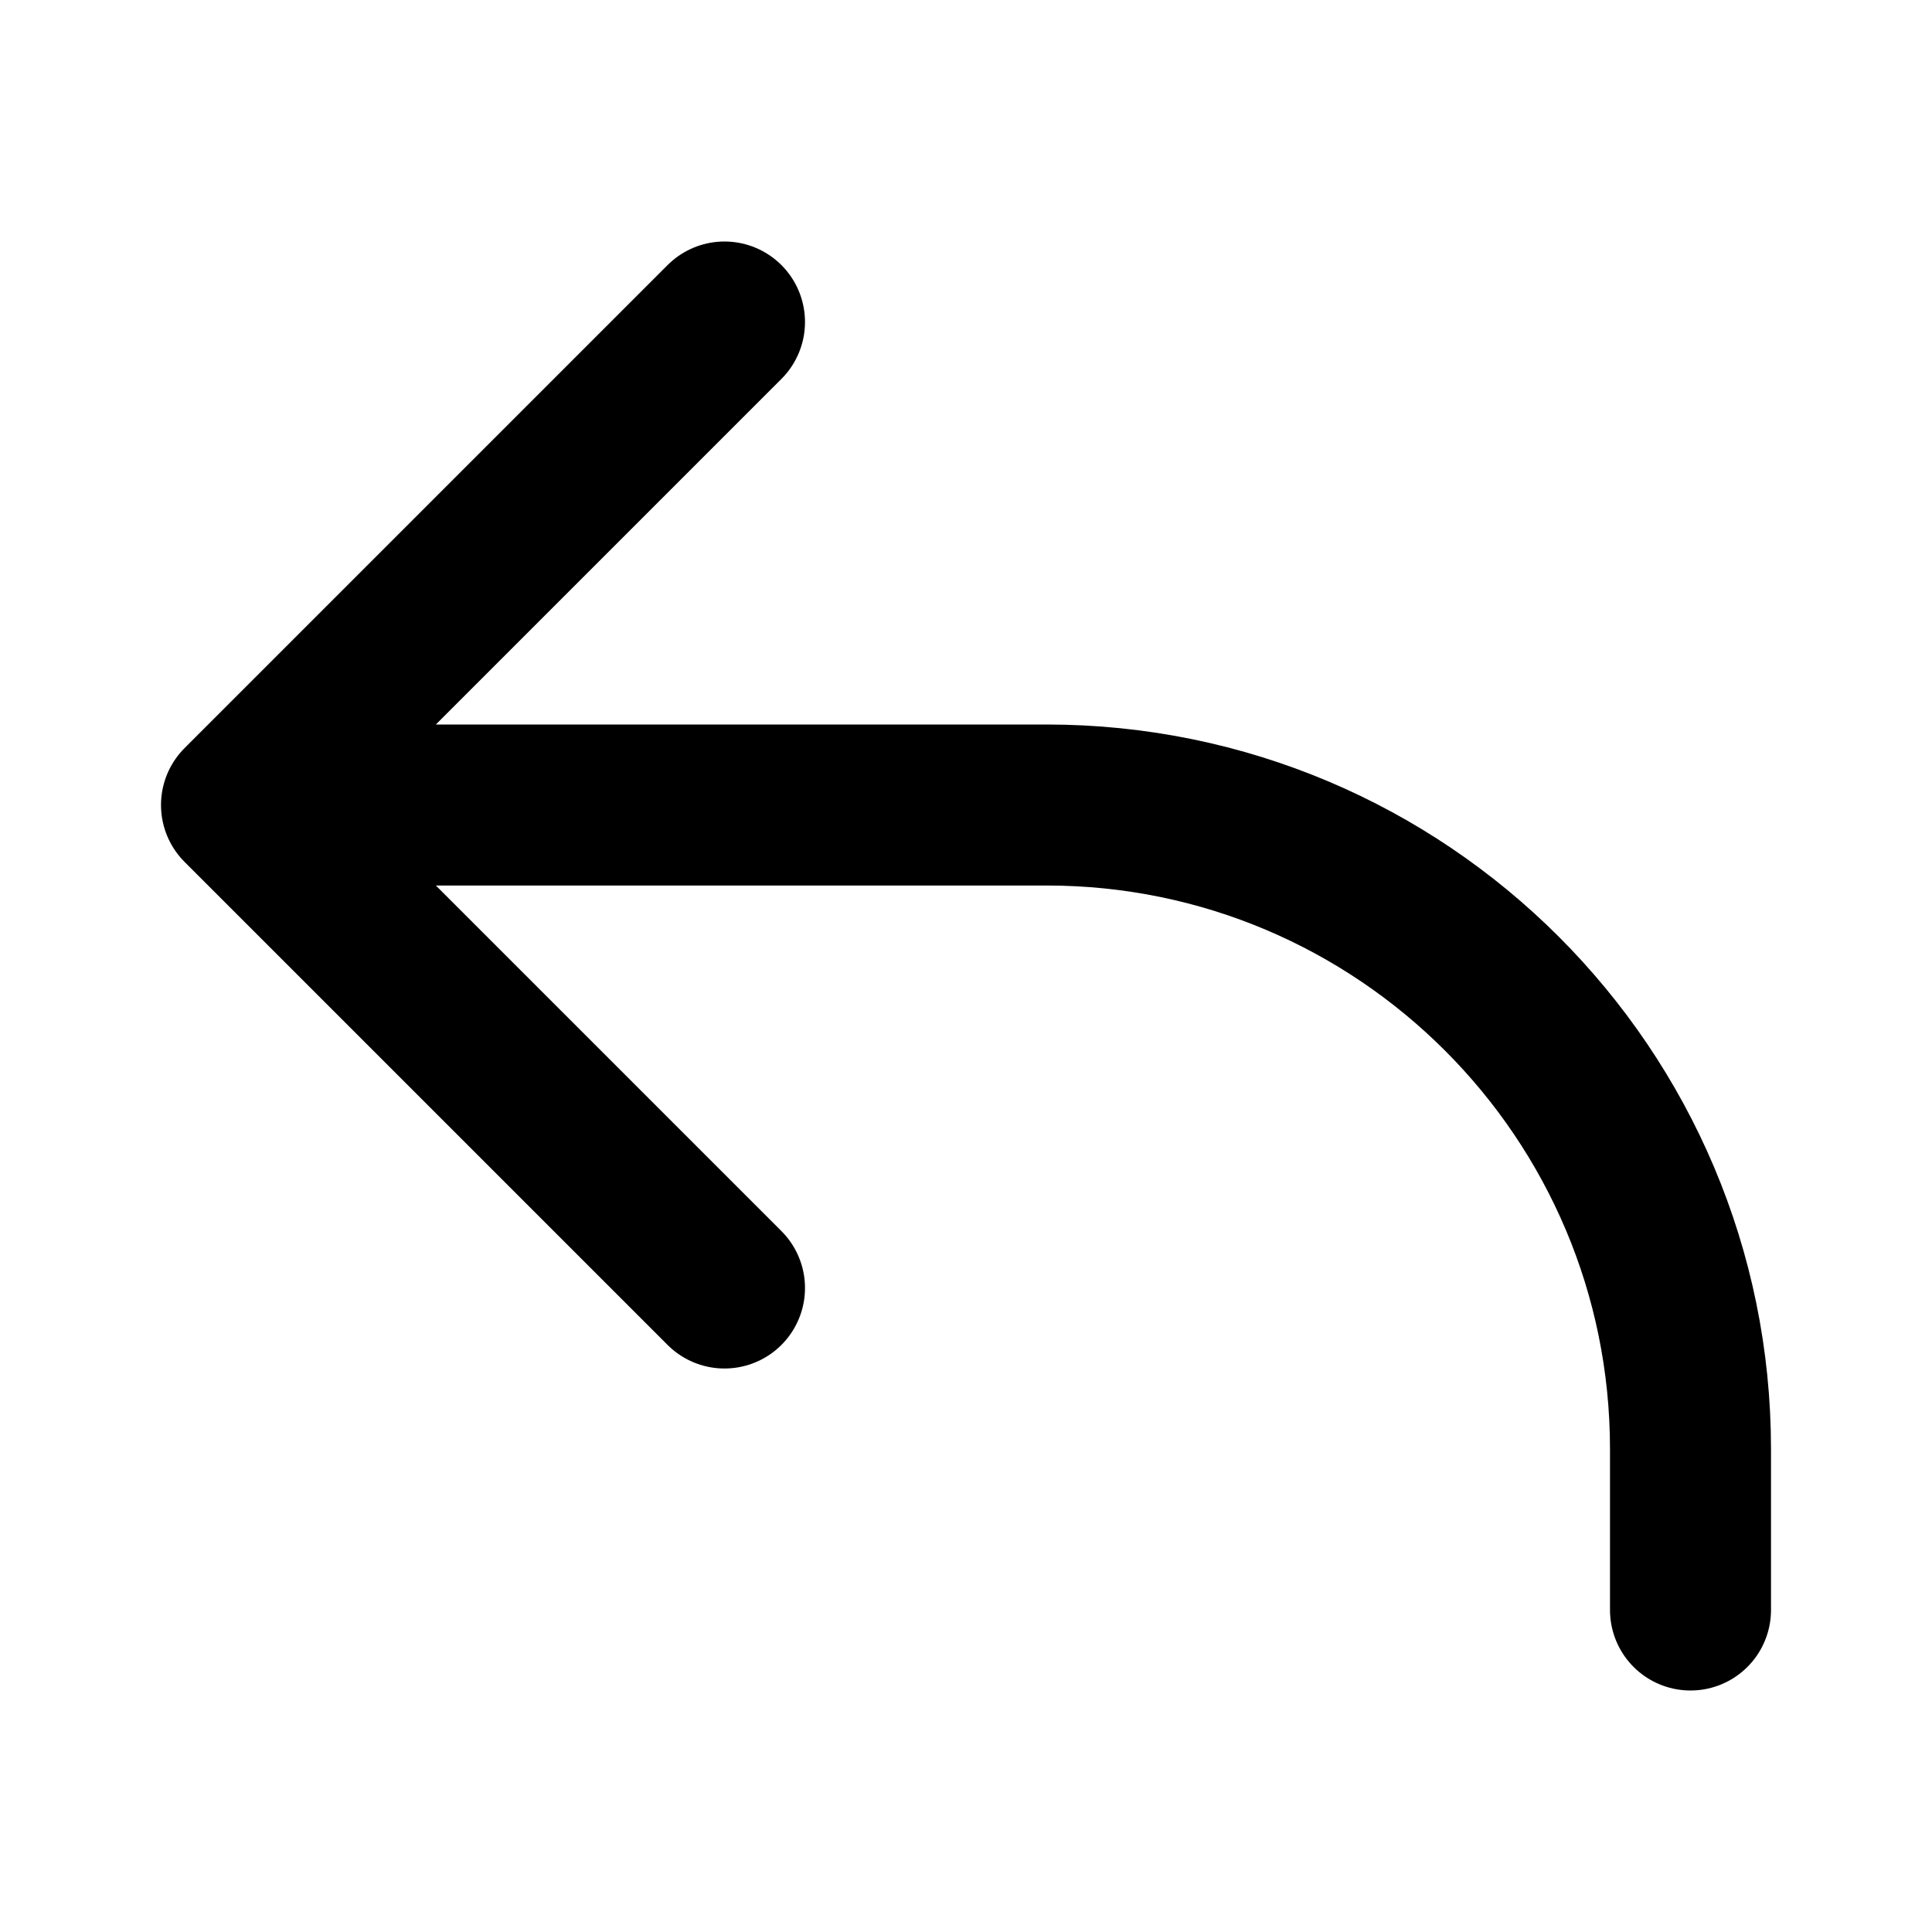
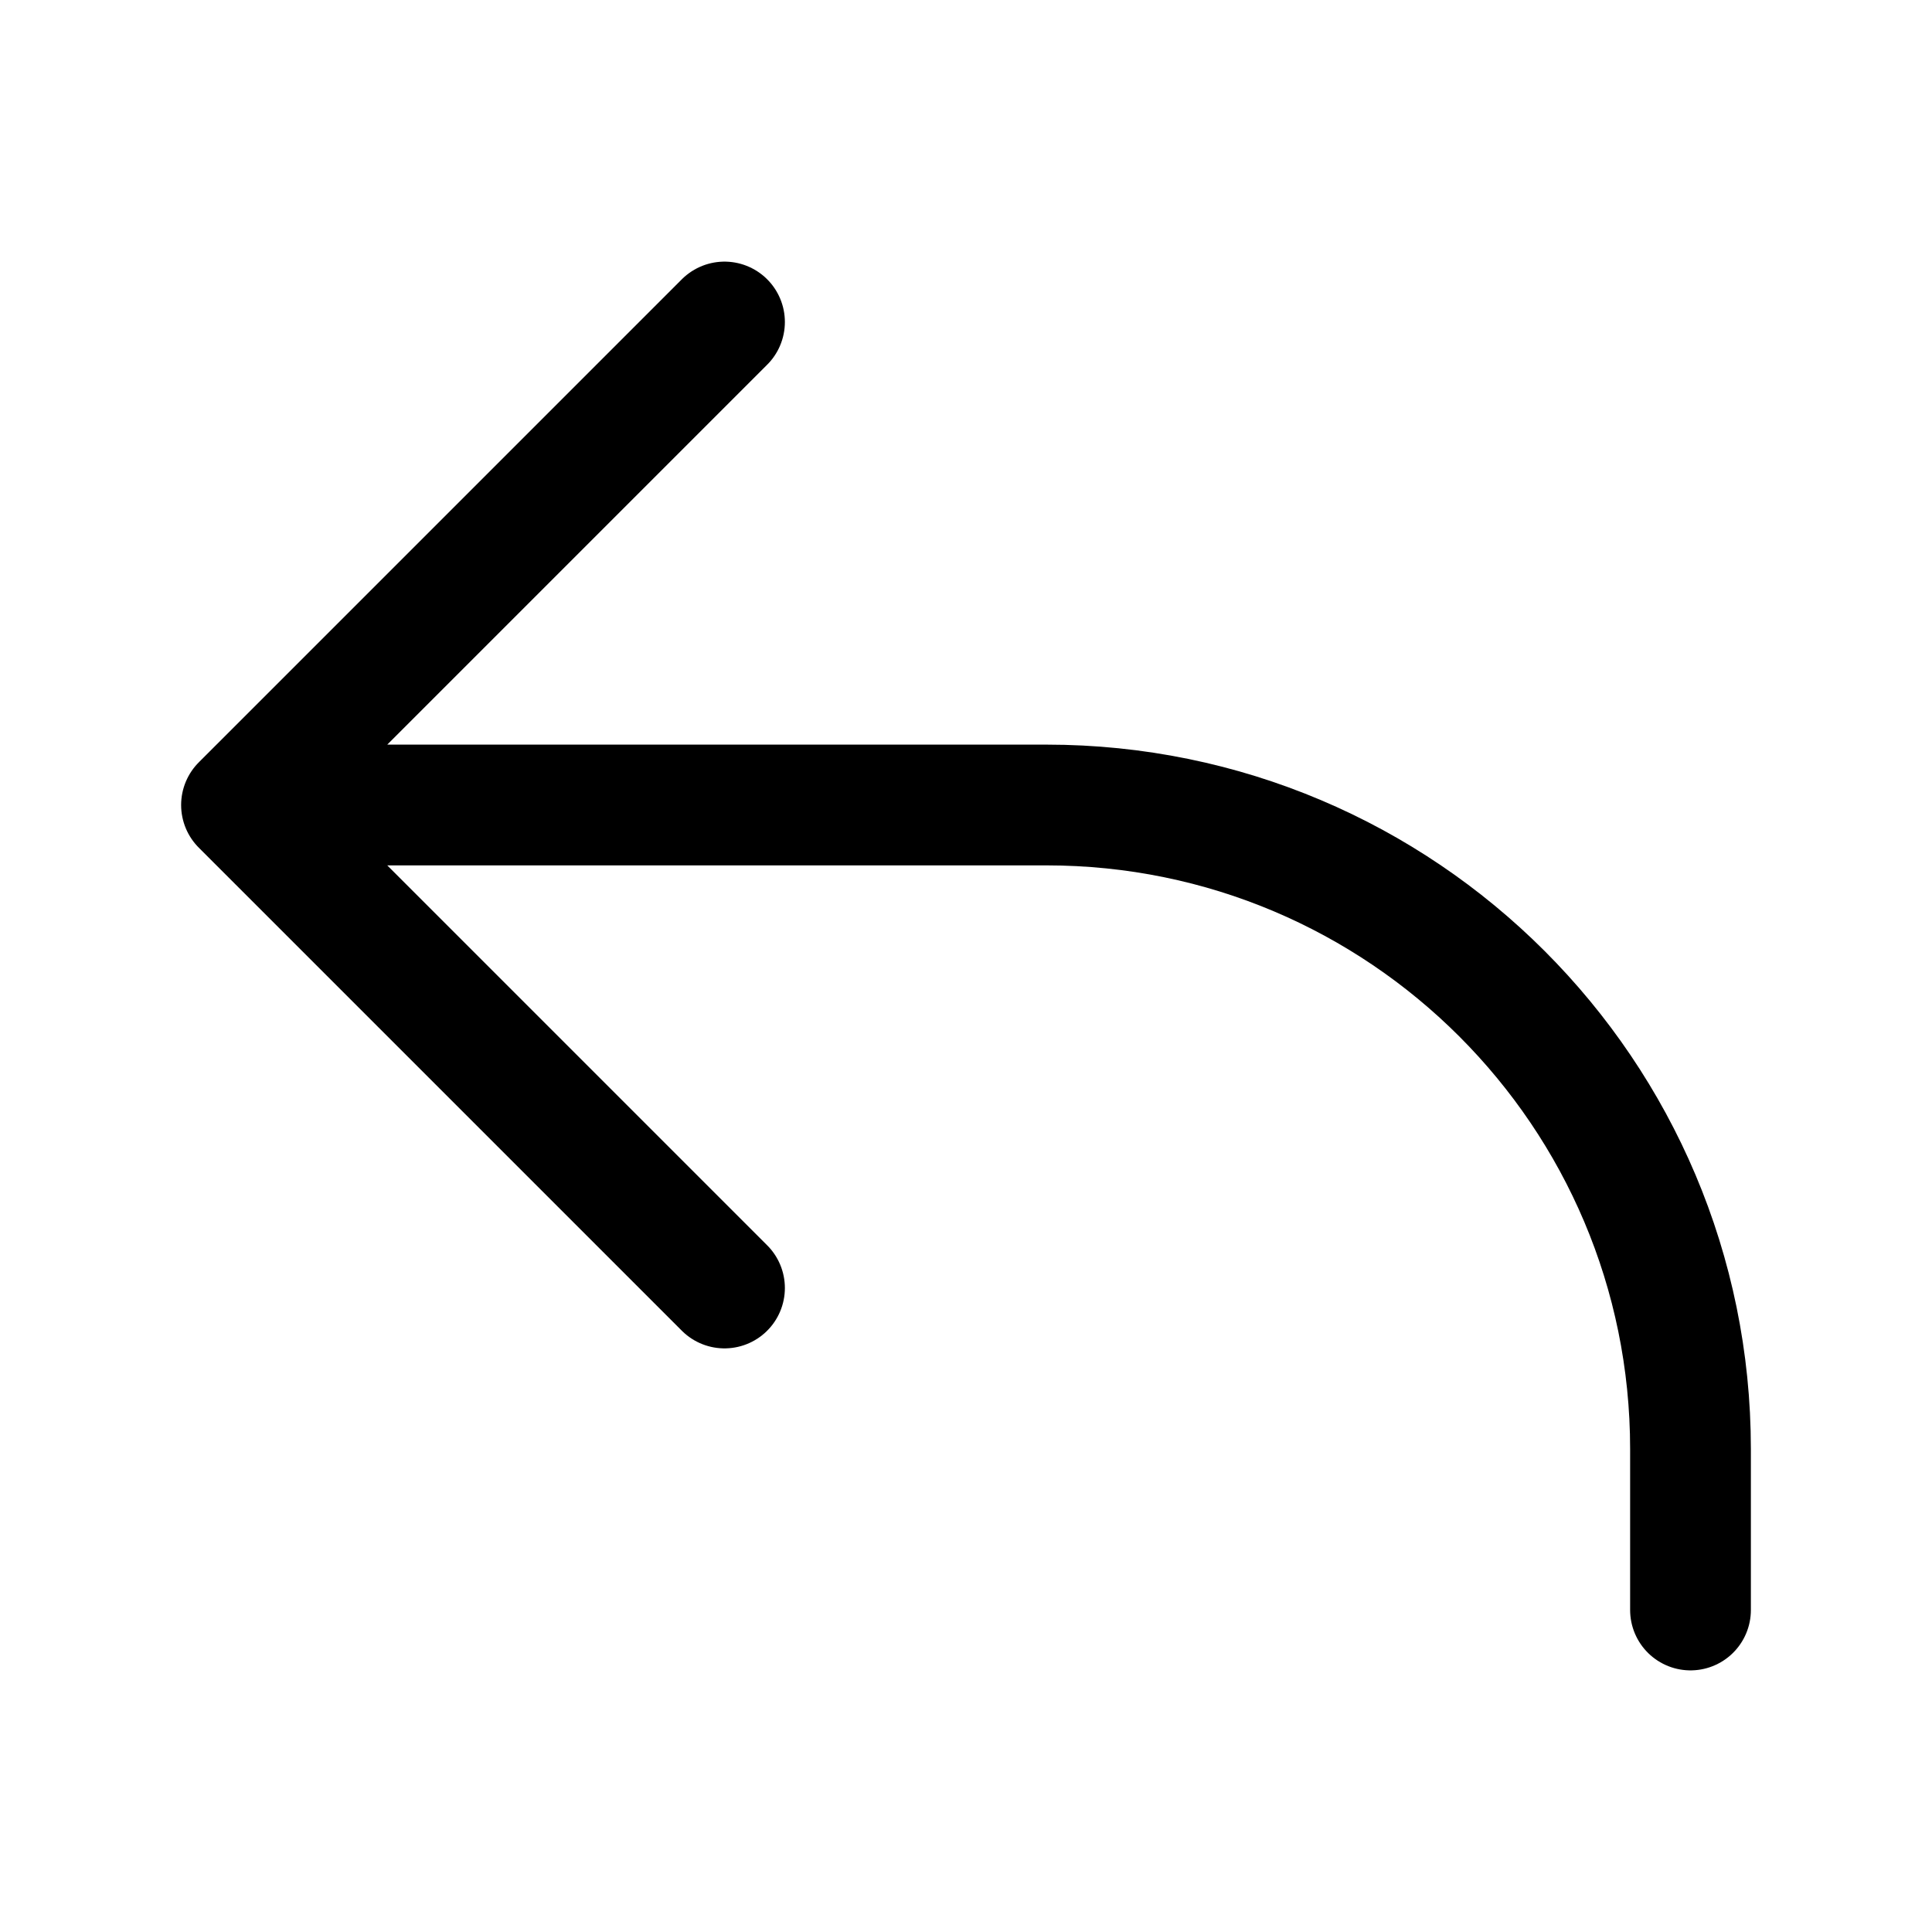
<svg xmlns="http://www.w3.org/2000/svg" width="24" height="24" viewBox="0 0 24 24" fill="none">
-   <path d="M3 10H13C17.418 10 21 13.582 21 18V20M9 4L3 10L9 16" stroke="currentColor" stroke-width="2" stroke-linecap="round" stroke-linejoin="round" />
+   <path d="M3 10H13C17.418 10 21 13.582 21 18V20M9 4L3 10L9 16" stroke="currentColor" stroke-width="1.5" stroke-linecap="round" stroke-linejoin="round" />
</svg>
